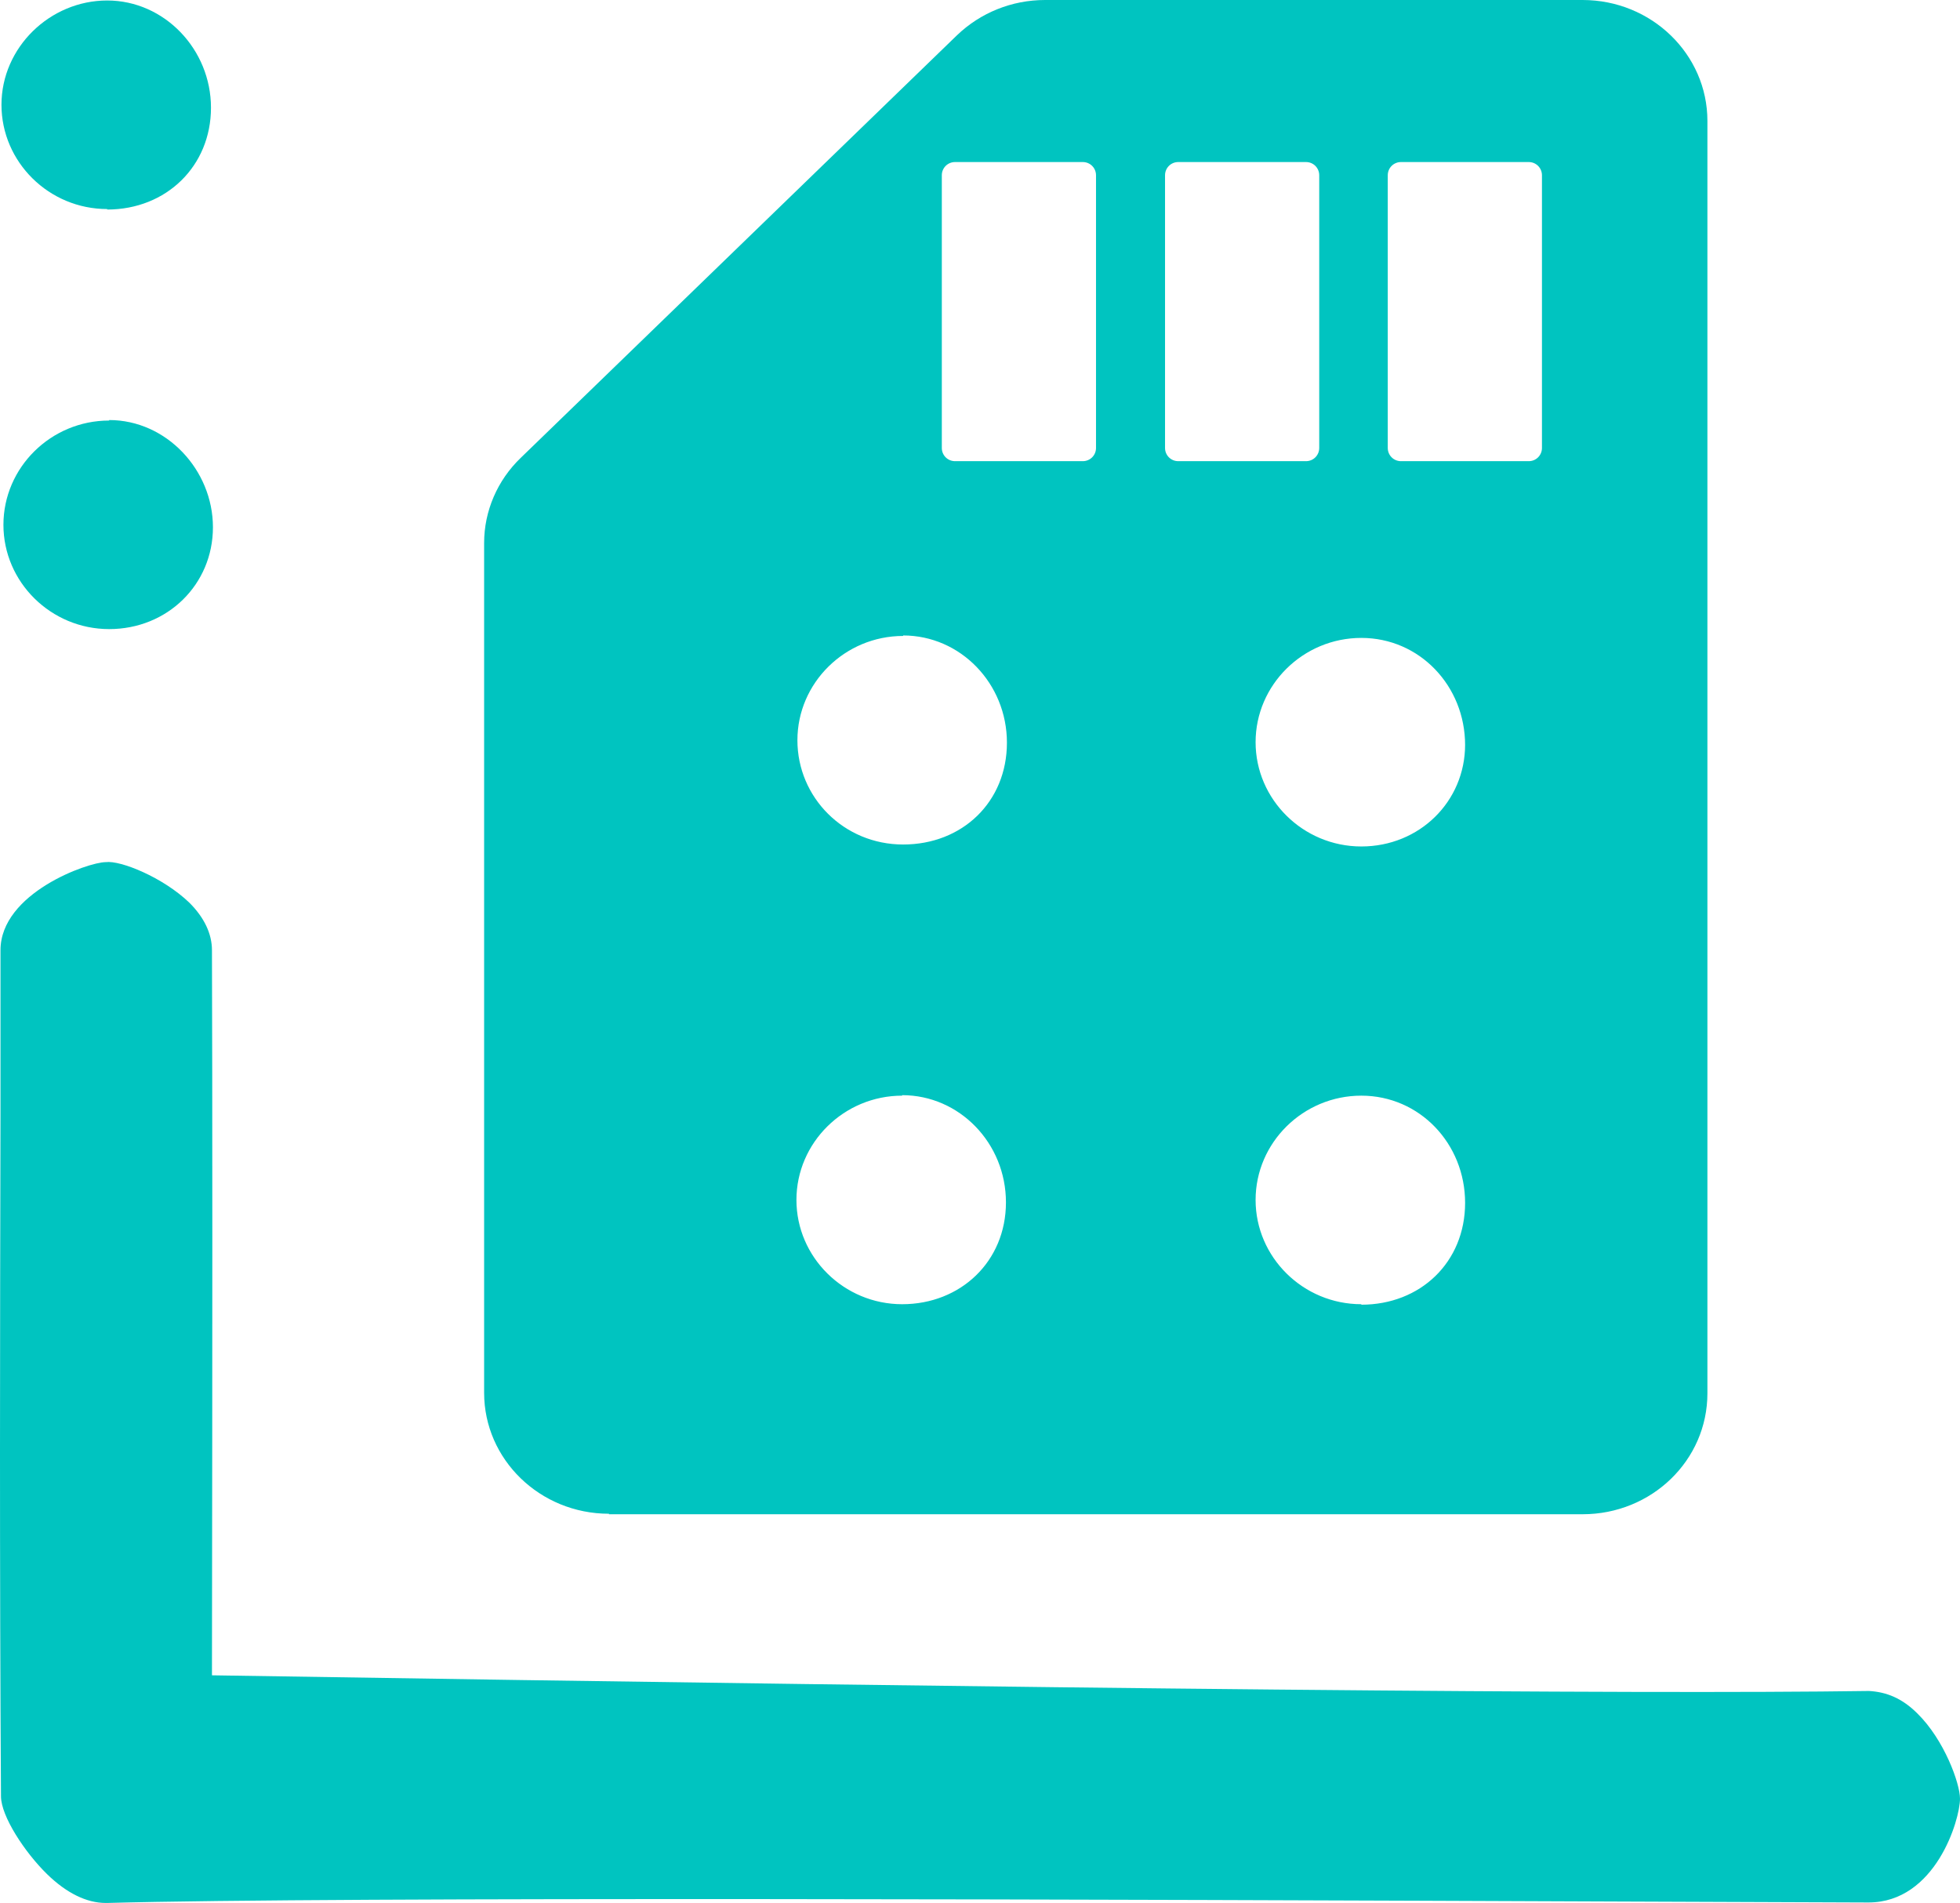
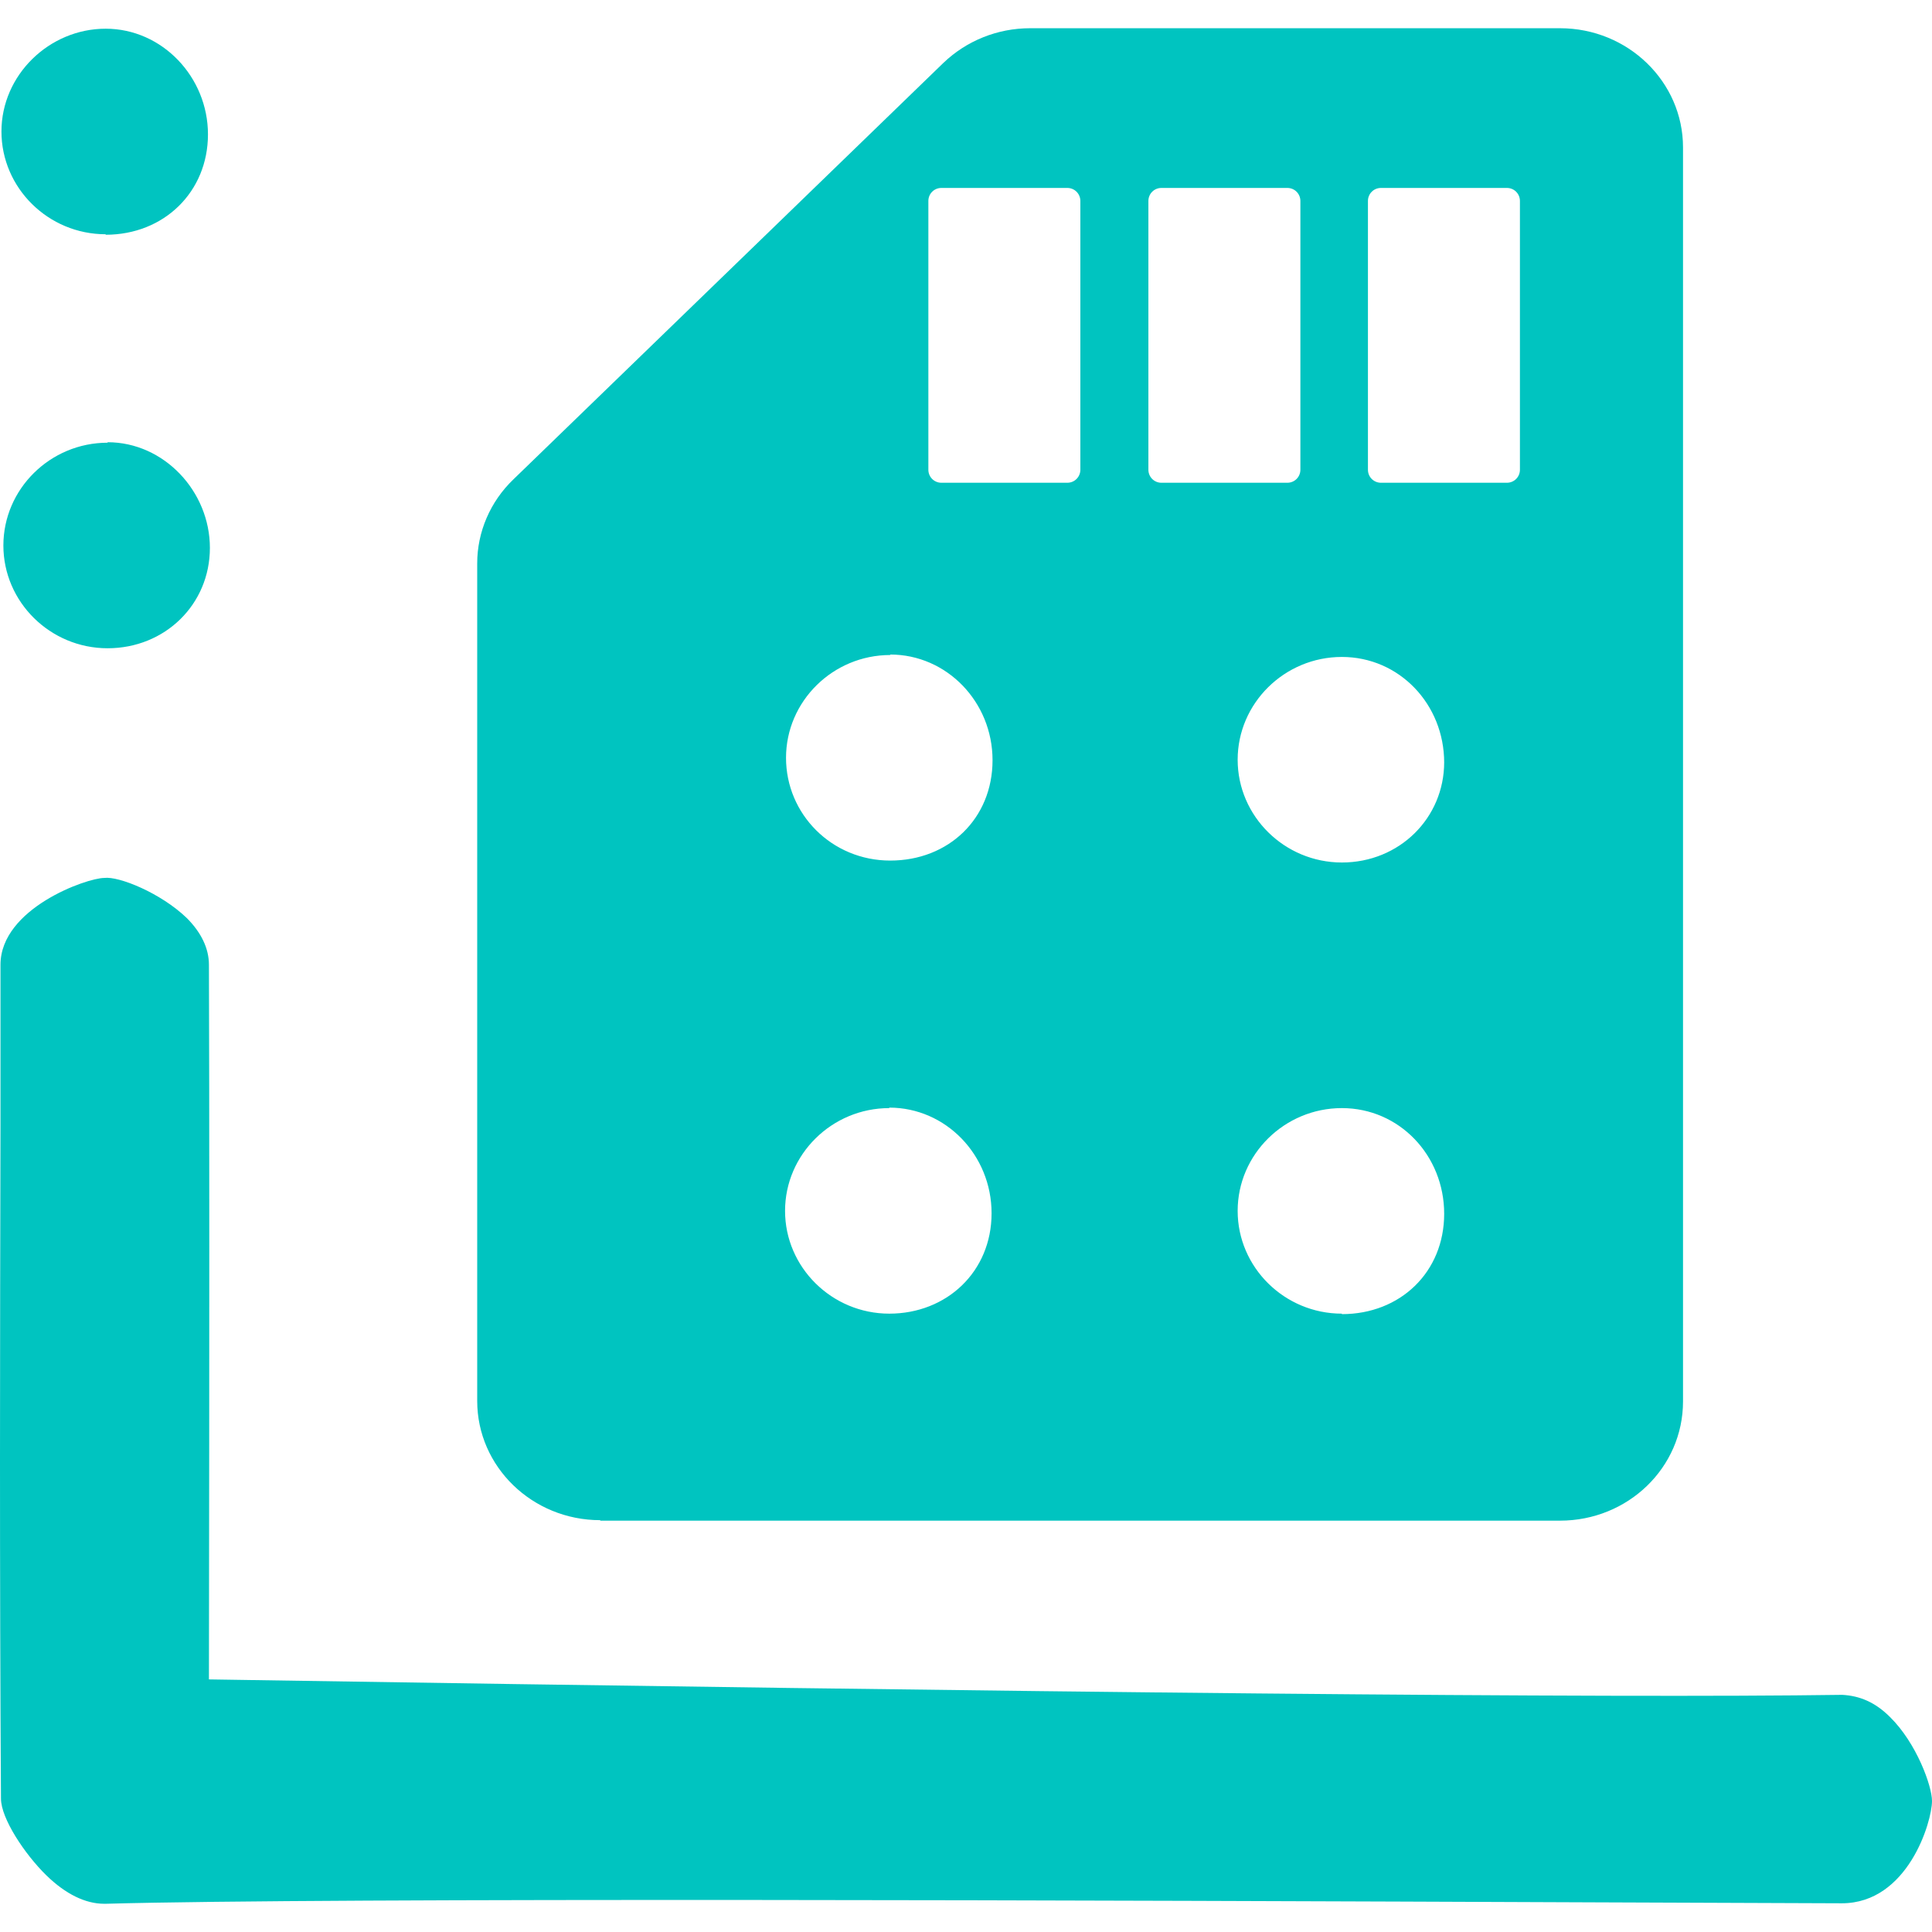
- <svg xmlns="http://www.w3.org/2000/svg" id="Layer_2" data-name="Layer 2" viewBox="0 0 40.04 38.87">
+ <svg xmlns="http://www.w3.org/2000/svg" id="Layer_2" data-name="Layer 2" viewBox="0 0 40.04 40.04">
  <defs>
    <style>
      .cls-1 {
        fill: #00c4c0;
      }
    </style>
  </defs>
-   <g id="Layer_1-2" data-name="Layer 1">
+   <g id="Layer_1-2" data-name="Layer 1" transform="translate(0, 0.585)">
    <path class="cls-1" d="M2.19,4.28c1.21,0,2.12-.89,2.12-2.08S3.36.01,2.19.01.03.97.03,2.14s.97,2.13,2.16,2.13Z" />
    <path class="cls-1" d="M39.17,35c-.31-.31-.63-.44-.99-.46-4.82.07-16.2-.04-33.85-.32.01-7.01.01-11.94,0-14.81,0-.34-.16-.67-.46-.97-.54-.52-1.41-.87-1.71-.83-.36,0-2.15.63-2.15,1.8v3.33C0,27.3-.01,32,.02,36.69c0,.41.49,1.15.94,1.59.4.39.81.59,1.2.59h.03c4.68-.13,20.99-.07,30.74-.03l5.24.02h0c1.37,0,1.87-1.69,1.87-2.12,0-.31-.32-1.2-.87-1.74Z" />
    <path class="cls-1" d="M2.23,8.59c-1.19,0-2.16.96-2.16,2.13s.97,2.13,2.16,2.13,2.12-.91,2.12-2.08-.95-2.19-2.12-2.19Z" />
    <path class="cls-1" d="M12.44,30.93h19.89c1.41,0,2.55-1.1,2.55-2.47V2.47c0-1.36-1.14-2.47-2.55-2.47h-10.98c-.68,0-1.32.26-1.8.72l-8.91,8.63c-.48.46-.75,1.09-.75,1.74v17.36c0,1.36,1.14,2.47,2.55,2.47ZM27.81,26.64c-1.19,0-2.16-.96-2.16-2.13s.97-2.13,2.16-2.13,2.12.98,2.12,2.19-.91,2.08-2.12,2.08ZM28.35,3.58c0-.15.12-.27.27-.27h2.61c.15,0,.27.12.27.27v5.57c0,.15-.12.27-.27.27h-2.61c-.15,0-.27-.12-.27-.27V3.58ZM29.93,15.21c0,1.16-.93,2.08-2.12,2.08s-2.16-.96-2.16-2.13.97-2.13,2.16-2.13,2.12.98,2.12,2.19ZM23.8,3.58c0-.15.12-.27.27-.27h2.61c.15,0,.27.12.27.27v5.57c0,.15-.12.27-.27.27h-2.61c-.15,0-.27-.12-.27-.27V3.58ZM19.24,3.58c0-.15.12-.27.27-.27h2.61c.15,0,.27.12.27.27v5.57c0,.15-.12.27-.27.27h-2.61c-.15,0-.27-.12-.27-.27V3.58ZM18.45,12.98c1.17,0,2.12.98,2.12,2.19s-.91,2.08-2.12,2.08-2.16-.96-2.16-2.13.97-2.13,2.16-2.13ZM18.43,22.37c1.17,0,2.12.98,2.12,2.19s-.93,2.08-2.12,2.08-2.16-.96-2.16-2.13.97-2.13,2.16-2.13Z" />
  </g>
</svg>
